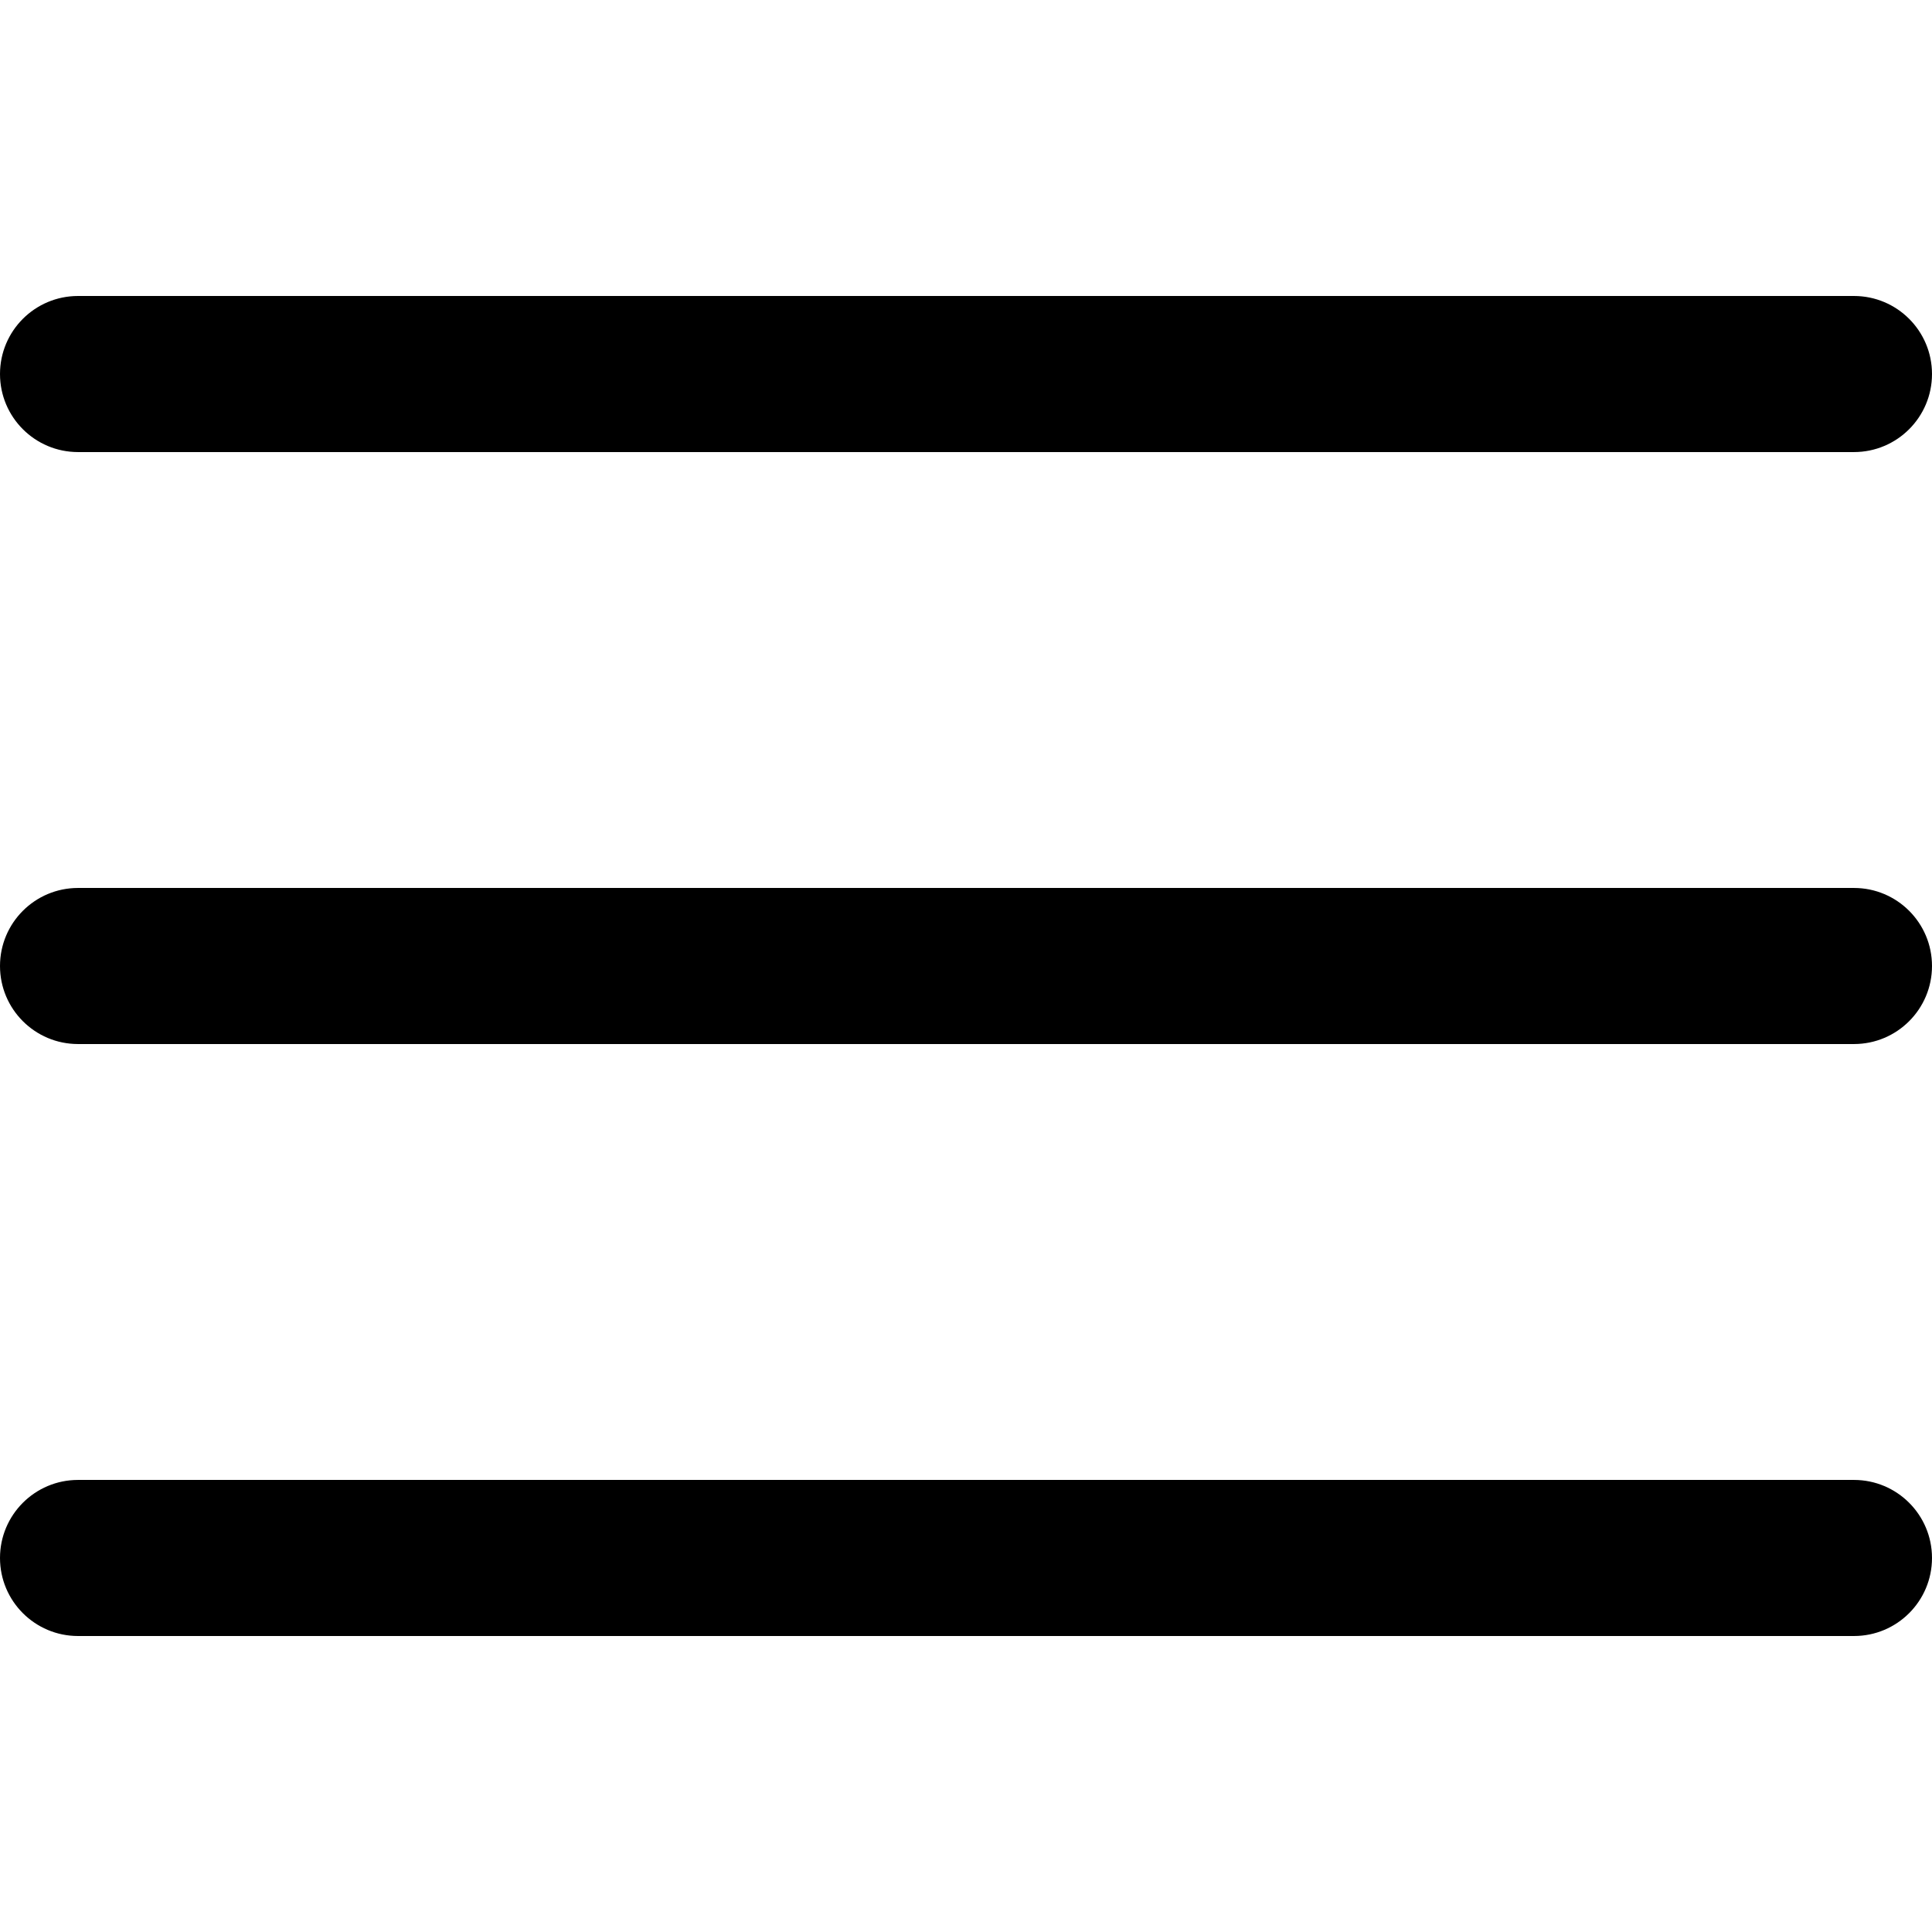
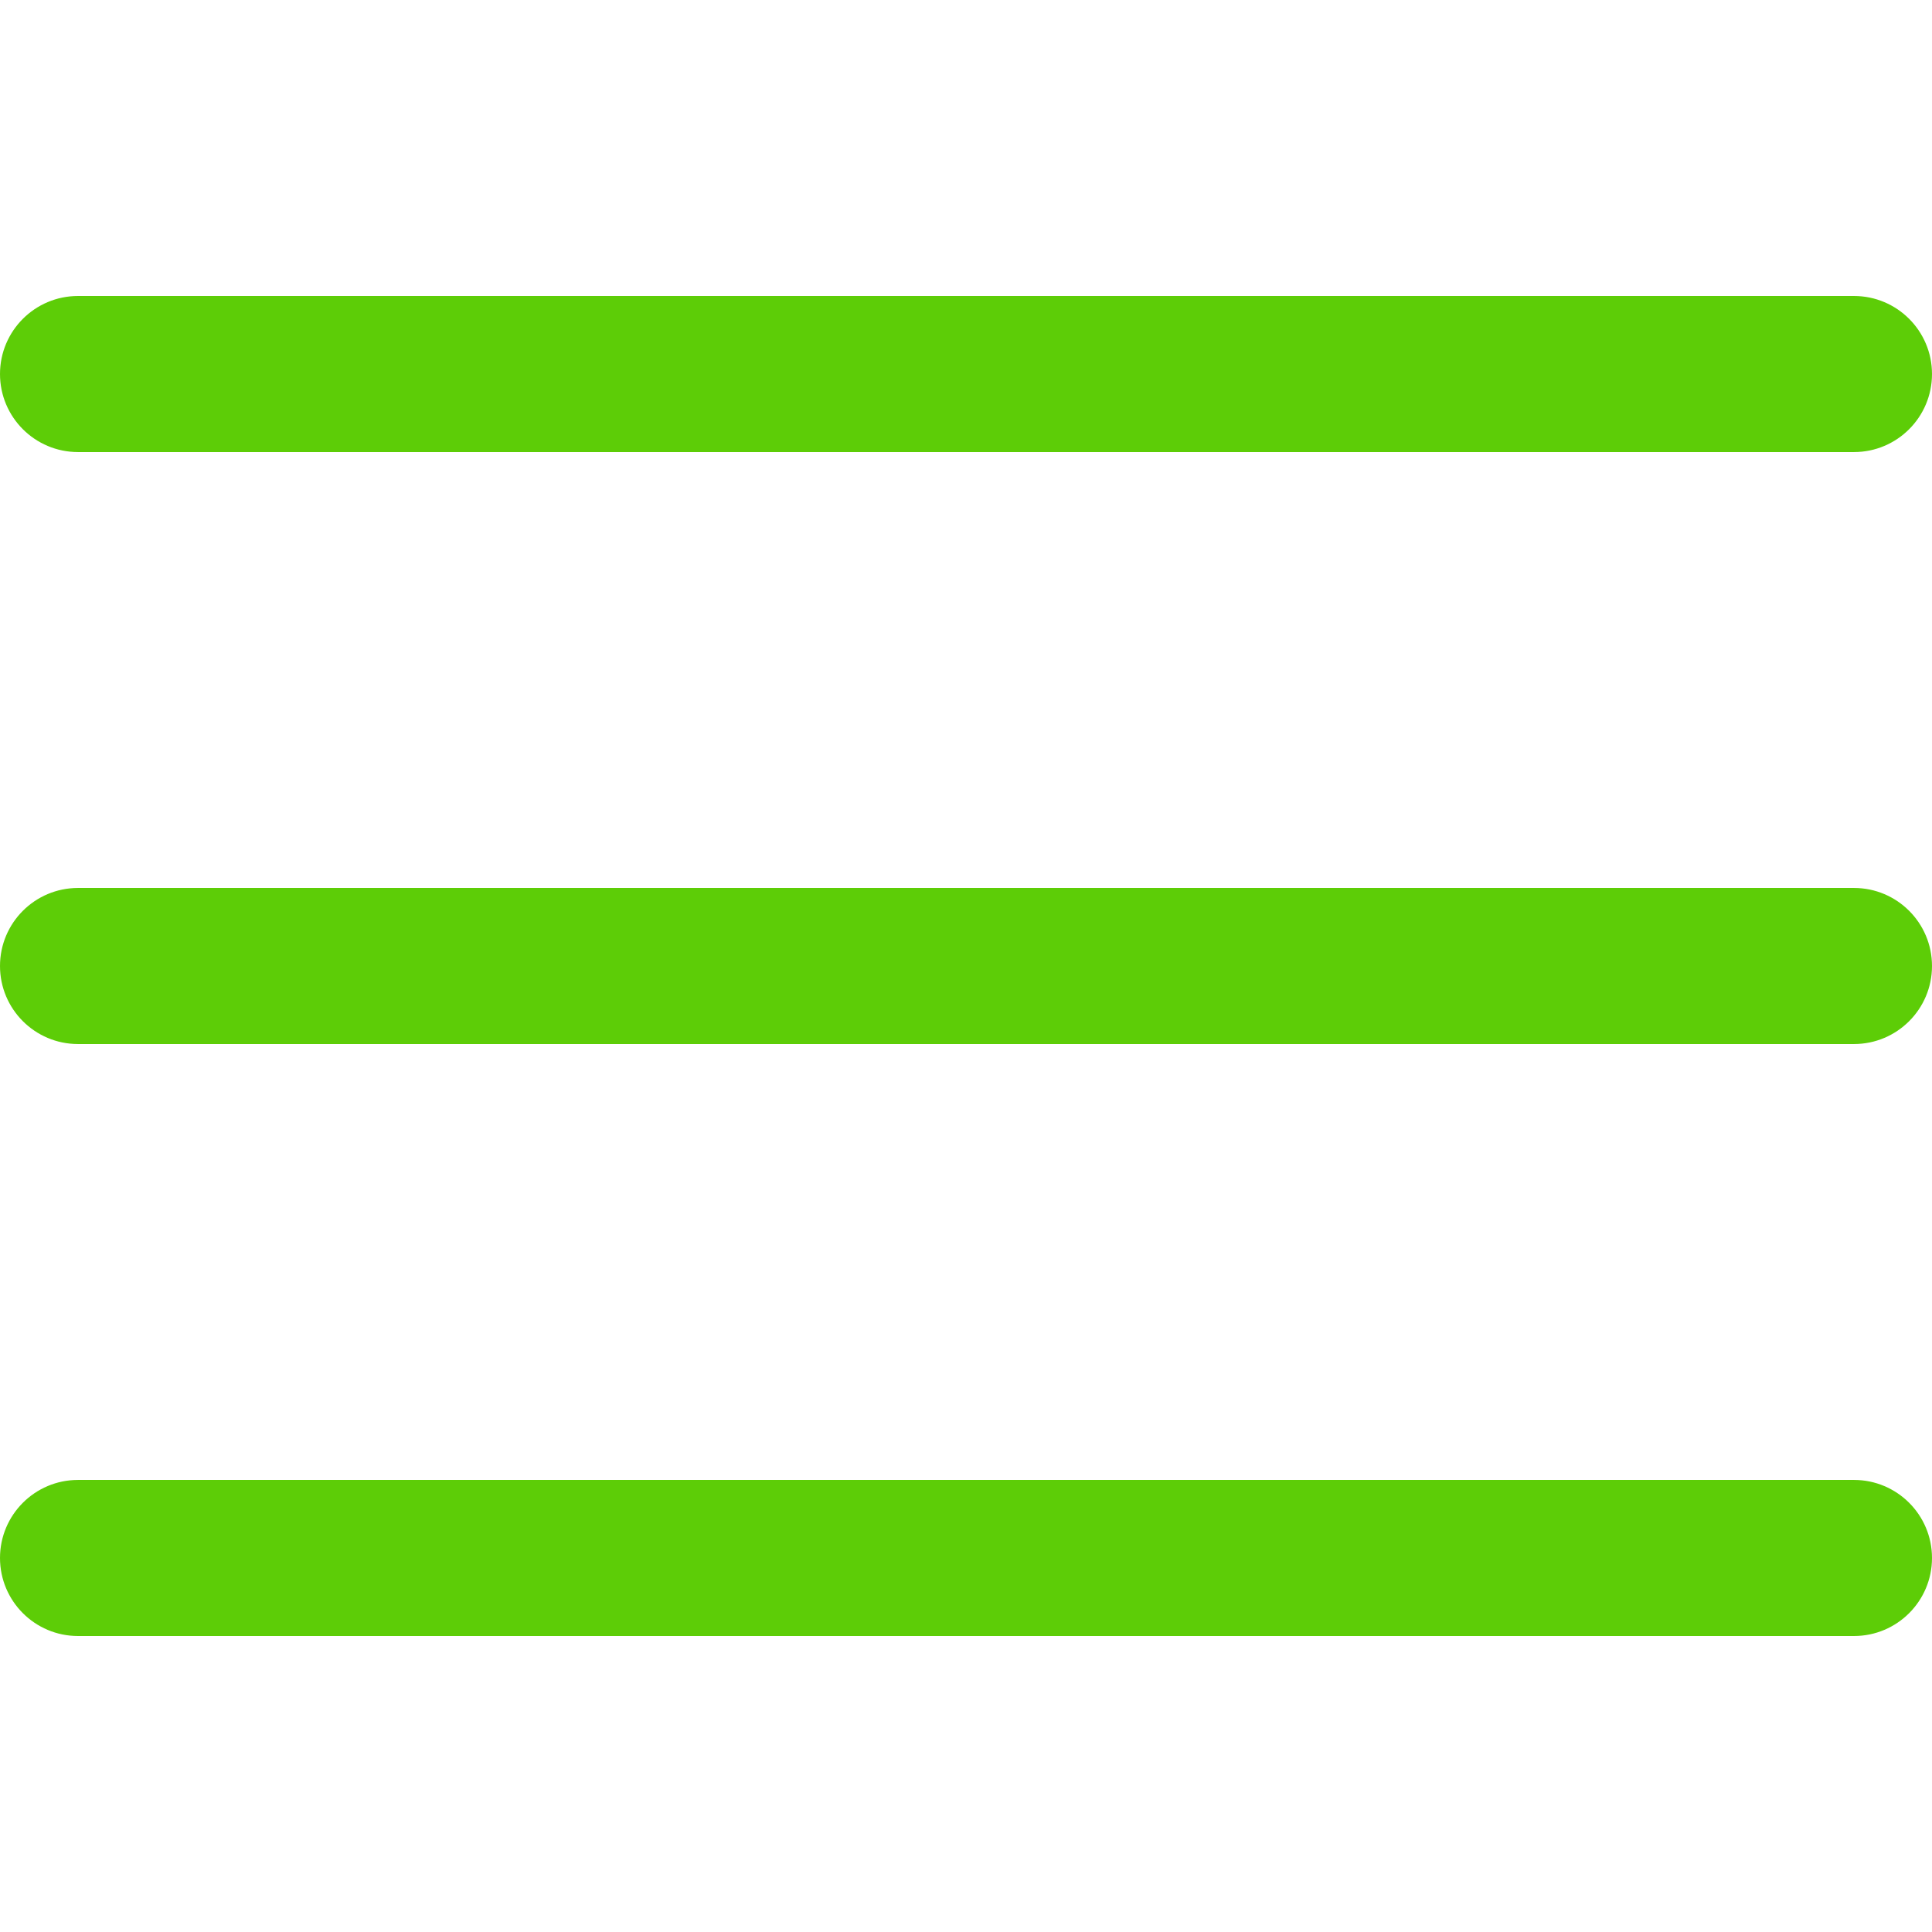
<svg xmlns="http://www.w3.org/2000/svg" version="1.1" id="Layer_1" x="0px" y="0px" viewBox="0 0 512 512" style="enable-background:new 0 0 512 512;" xml:space="preserve">
  <g>
    <g>
-       <path d="M491.318,235.318H20.682C9.26,235.318,0,244.577,0,256s9.26,20.682,20.682,20.682h470.636    c11.423,0,20.682-9.259,20.682-20.682C512,244.578,502.741,235.318,491.318,235.318z" />
+       <path fill="#5dcd07" d="M491.318,235.318H20.682C9.26,235.318,0,244.577,0,256s9.26,20.682,20.682,20.682h470.636    c11.423,0,20.682-9.259,20.682-20.682C512,244.578,502.741,235.318,491.318,235.318z" />
    </g>
  </g>
  <g>
    <g>
-       <path d="M491.318,78.439H20.682C9.26,78.439,0,87.699,0,99.121c0,11.422,9.26,20.682,20.682,20.682h470.636    c11.423,0,20.682-9.26,20.682-20.682C512,87.699,502.741,78.439,491.318,78.439z" />
+       <path fill="#5dcd07" d="M491.318,78.439H20.682C9.26,78.439,0,87.699,0,99.121c0,11.422,9.26,20.682,20.682,20.682h470.636    c11.423,0,20.682-9.26,20.682-20.682C512,87.699,502.741,78.439,491.318,78.439z" />
    </g>
  </g>
  <g>
    <g>
-       <path d="M491.318,392.197H20.682C9.26,392.197,0,401.456,0,412.879s9.26,20.682,20.682,20.682h470.636    c11.423,0,20.682-9.259,20.682-20.682S502.741,392.197,491.318,392.197z" />
+       <path fill="#5dcd07" d="M491.318,392.197H20.682C9.26,392.197,0,401.456,0,412.879s9.26,20.682,20.682,20.682h470.636    c11.423,0,20.682-9.259,20.682-20.682S502.741,392.197,491.318,392.197z" />
    </g>
  </g>
  <g>
</g>
  <g>
</g>
  <g>
</g>
  <g>
</g>
  <g>
</g>
  <g>
</g>
  <g>
</g>
  <g>
</g>
  <g>
</g>
  <g>
</g>
  <g>
</g>
  <g>
</g>
  <g>
</g>
  <g>
</g>
  <g>
</g>
</svg>
